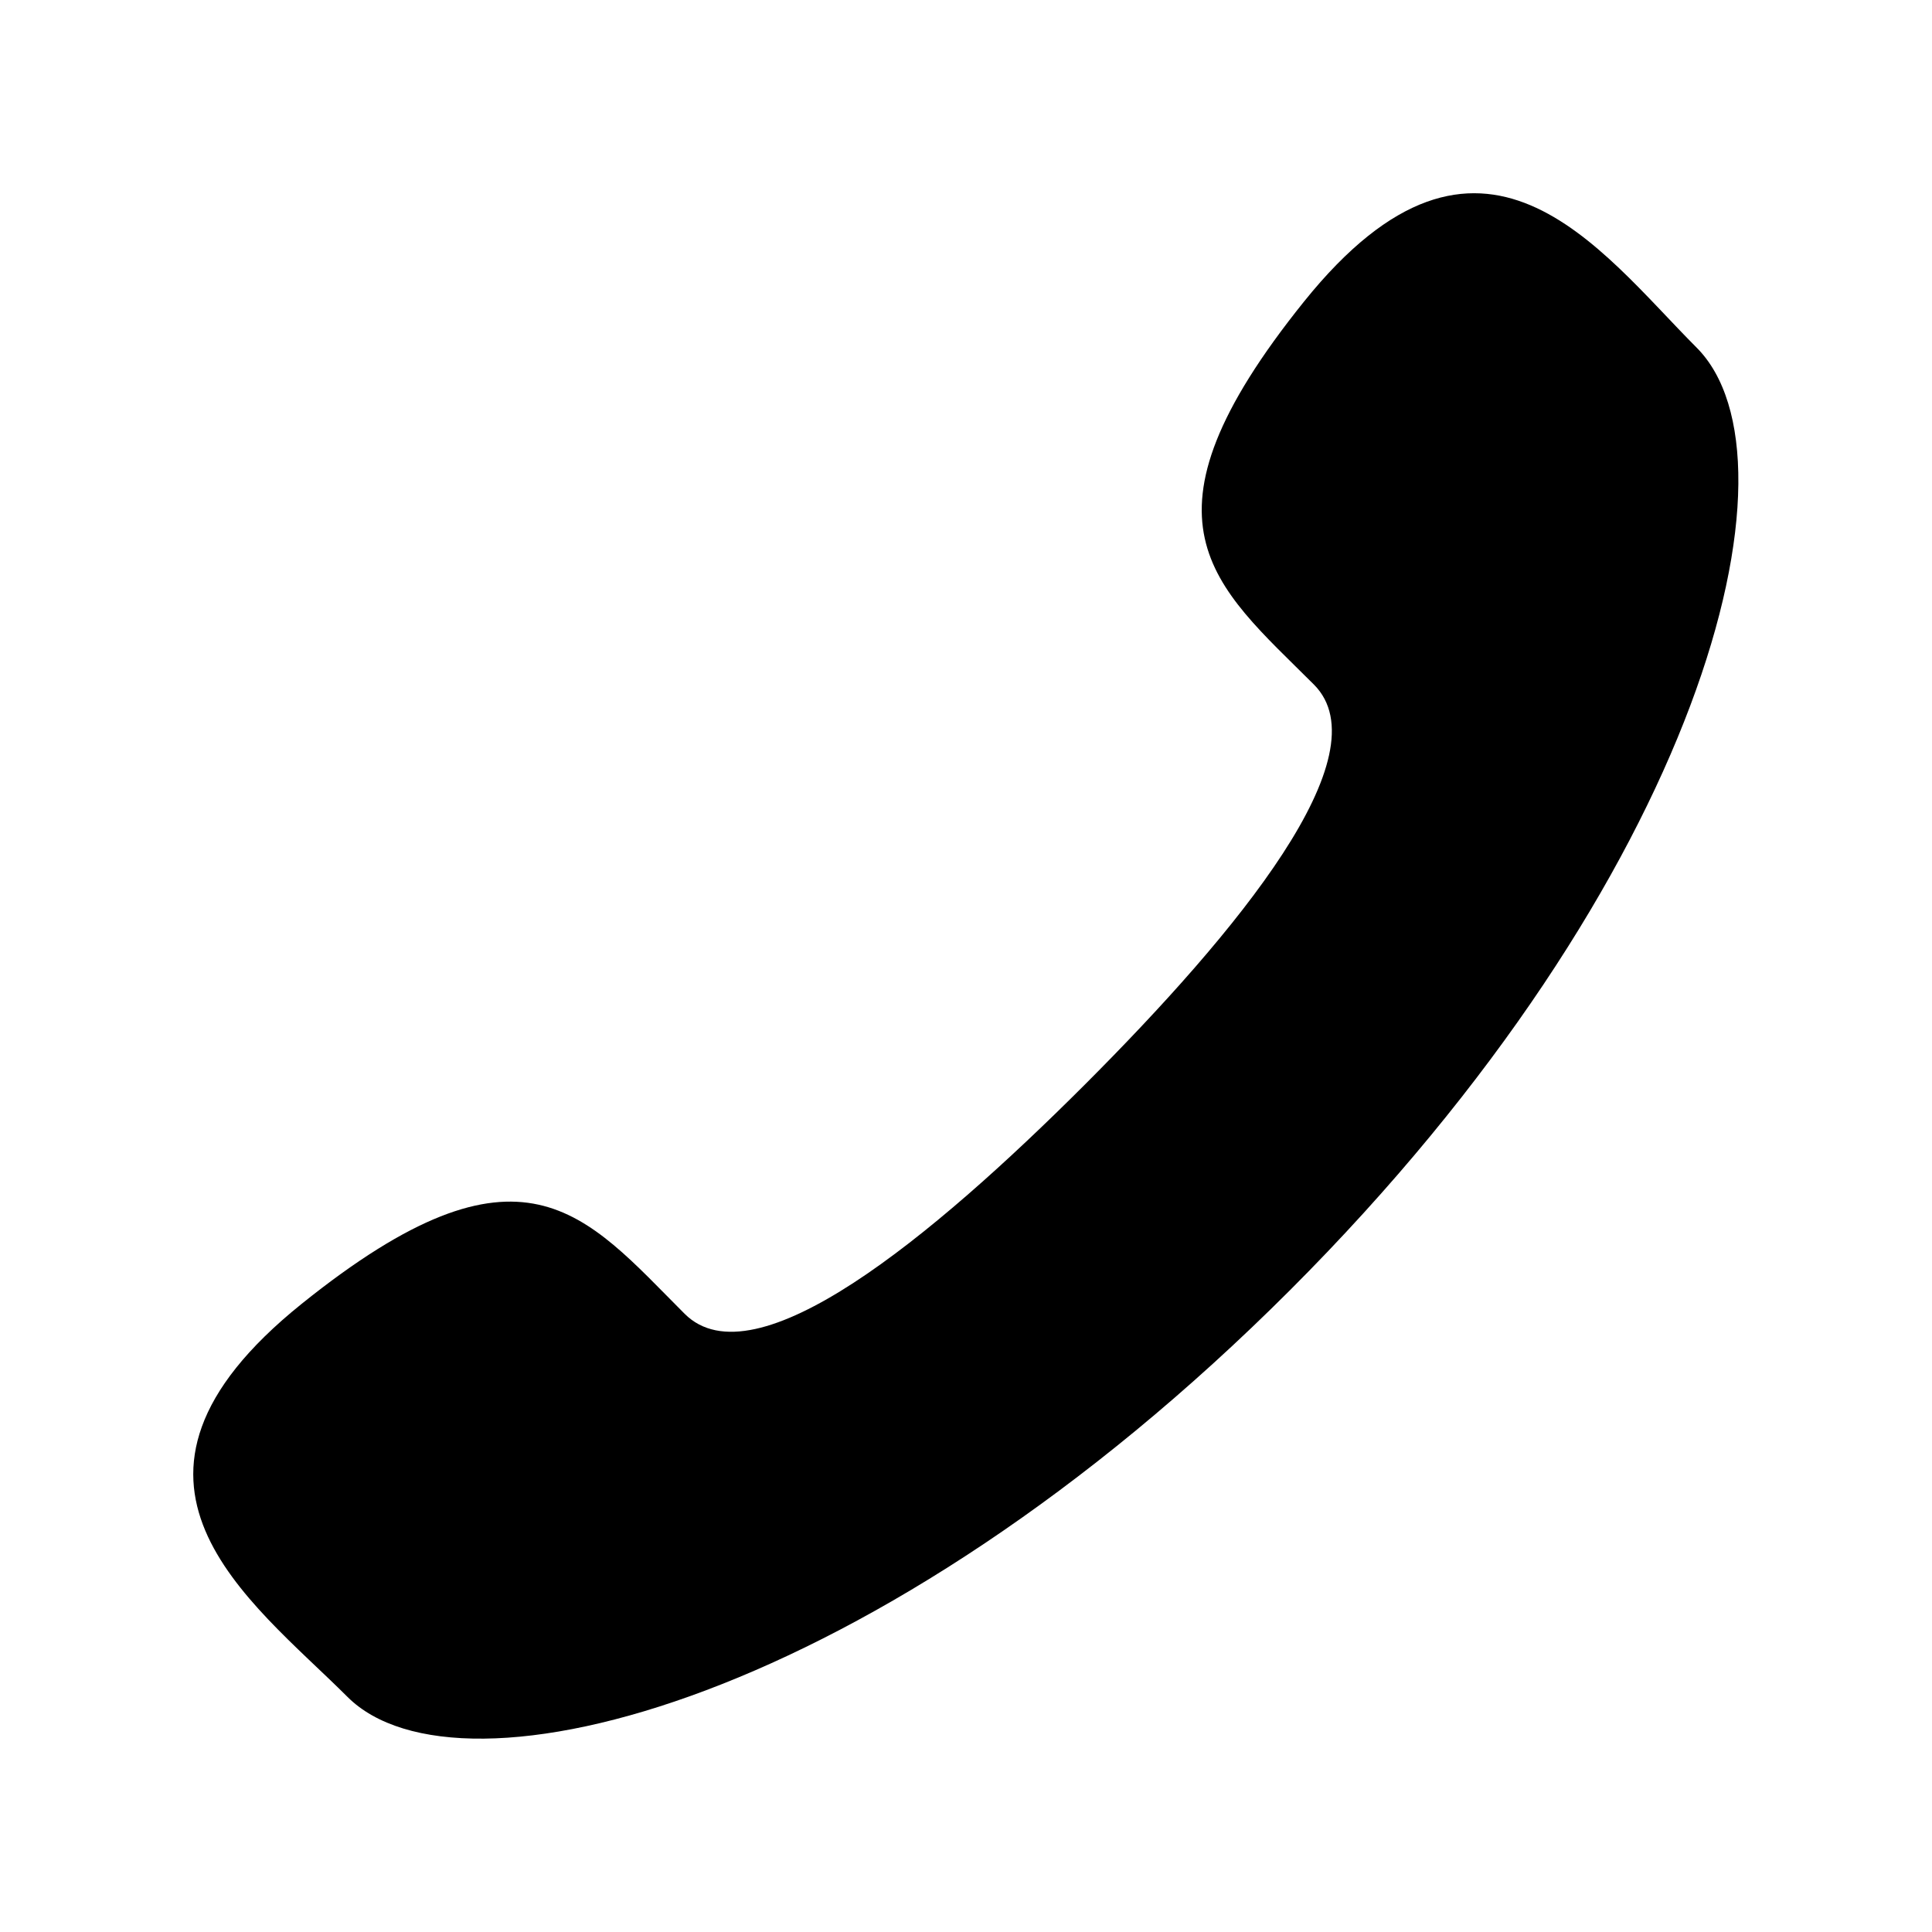
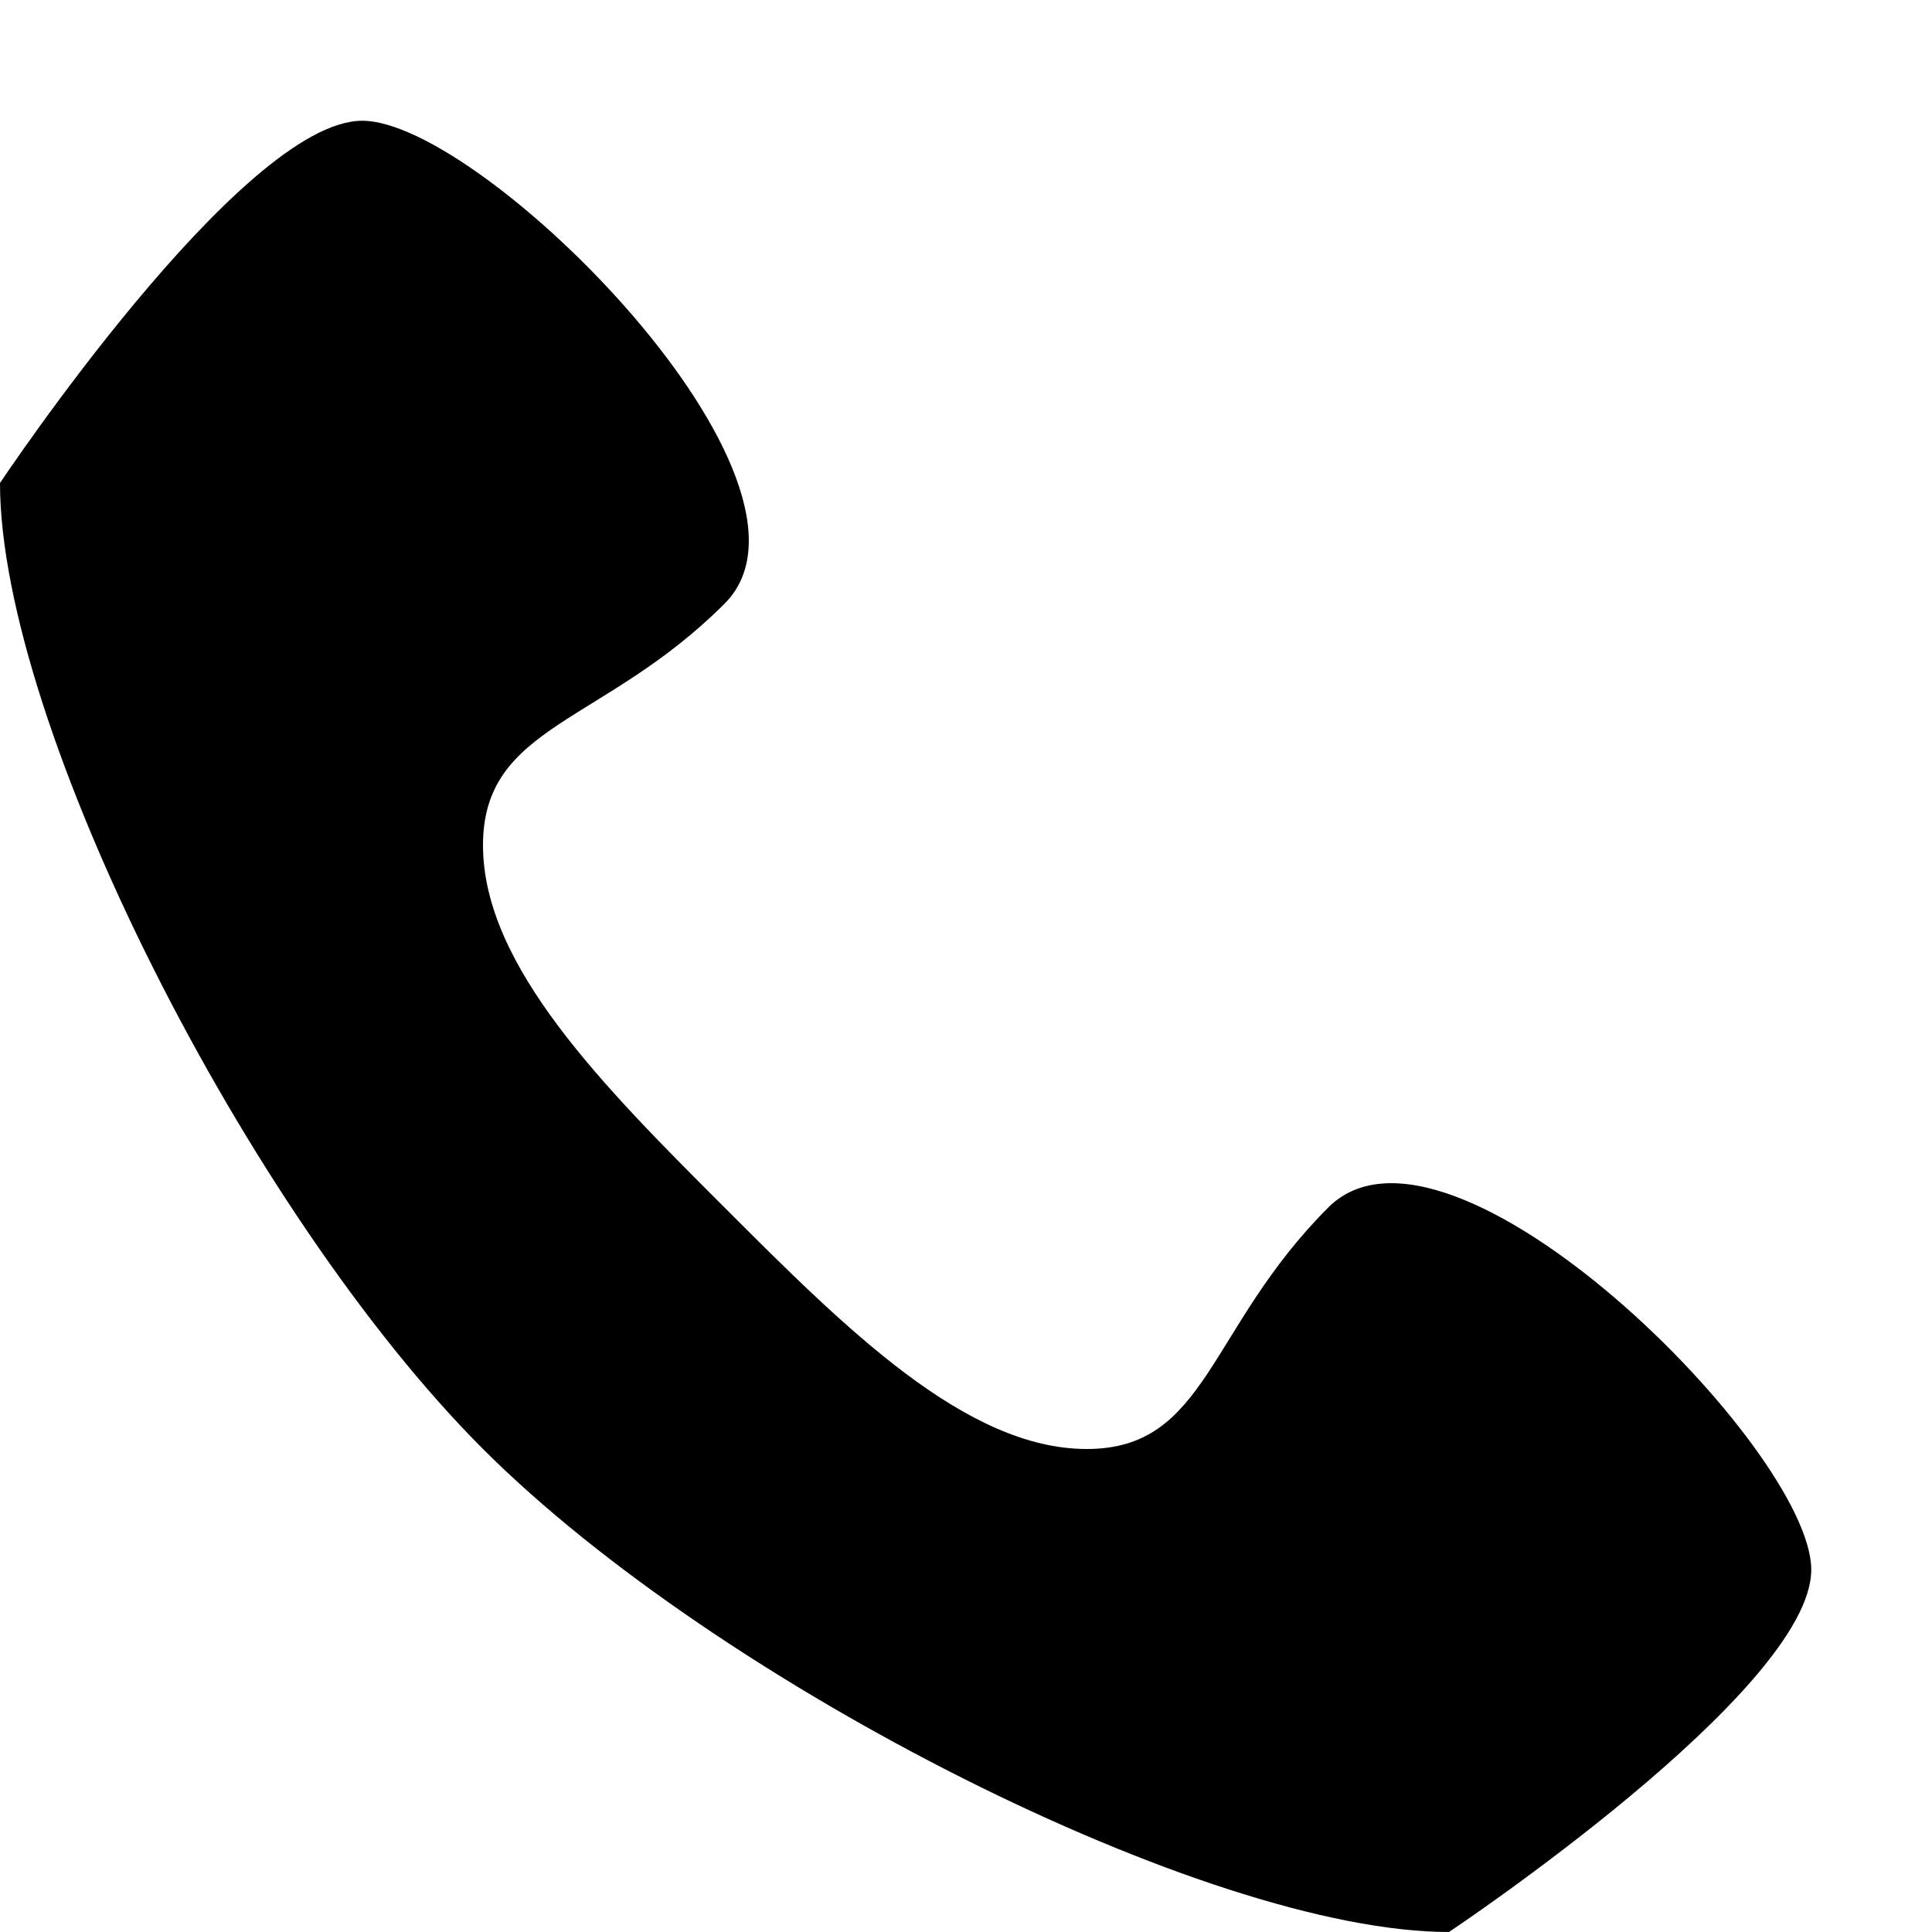
- <svg xmlns="http://www.w3.org/2000/svg" version="1.1" width="20" height="20" viewBox="0 0 20 20">
-   <path d="M11.229 11.229c-1.583 1.582-3.417 3.096-4.142 2.371-1.037-1.037-1.677-1.941-3.965-0.102-2.287 1.838-0.53 3.064 0.475 4.068 1.16 1.16 5.484 0.062 9.758-4.211 4.273-4.274 5.368-8.598 4.207-9.758-1.005-1.006-2.225-2.762-4.063-0.475s-0.936 2.927 0.103 3.965c0.722 0.725-0.791 2.559-2.373 4.142z" />
+ <svg xmlns="http://www.w3.org/2000/svg" version="1.1" width="32" height="32" viewBox="0 0 32 32">
+   <path d="M22 20c-2 2-2 4-4 4s-4-2-6-4-4-4-4-6 2-2 4-4-4-8-6-8-6 6-6 6c0 4 4.109 12.109 8 16s12 8 16 8c0 0 6-4 6-6s-6-8-8-6z" />
</svg>
